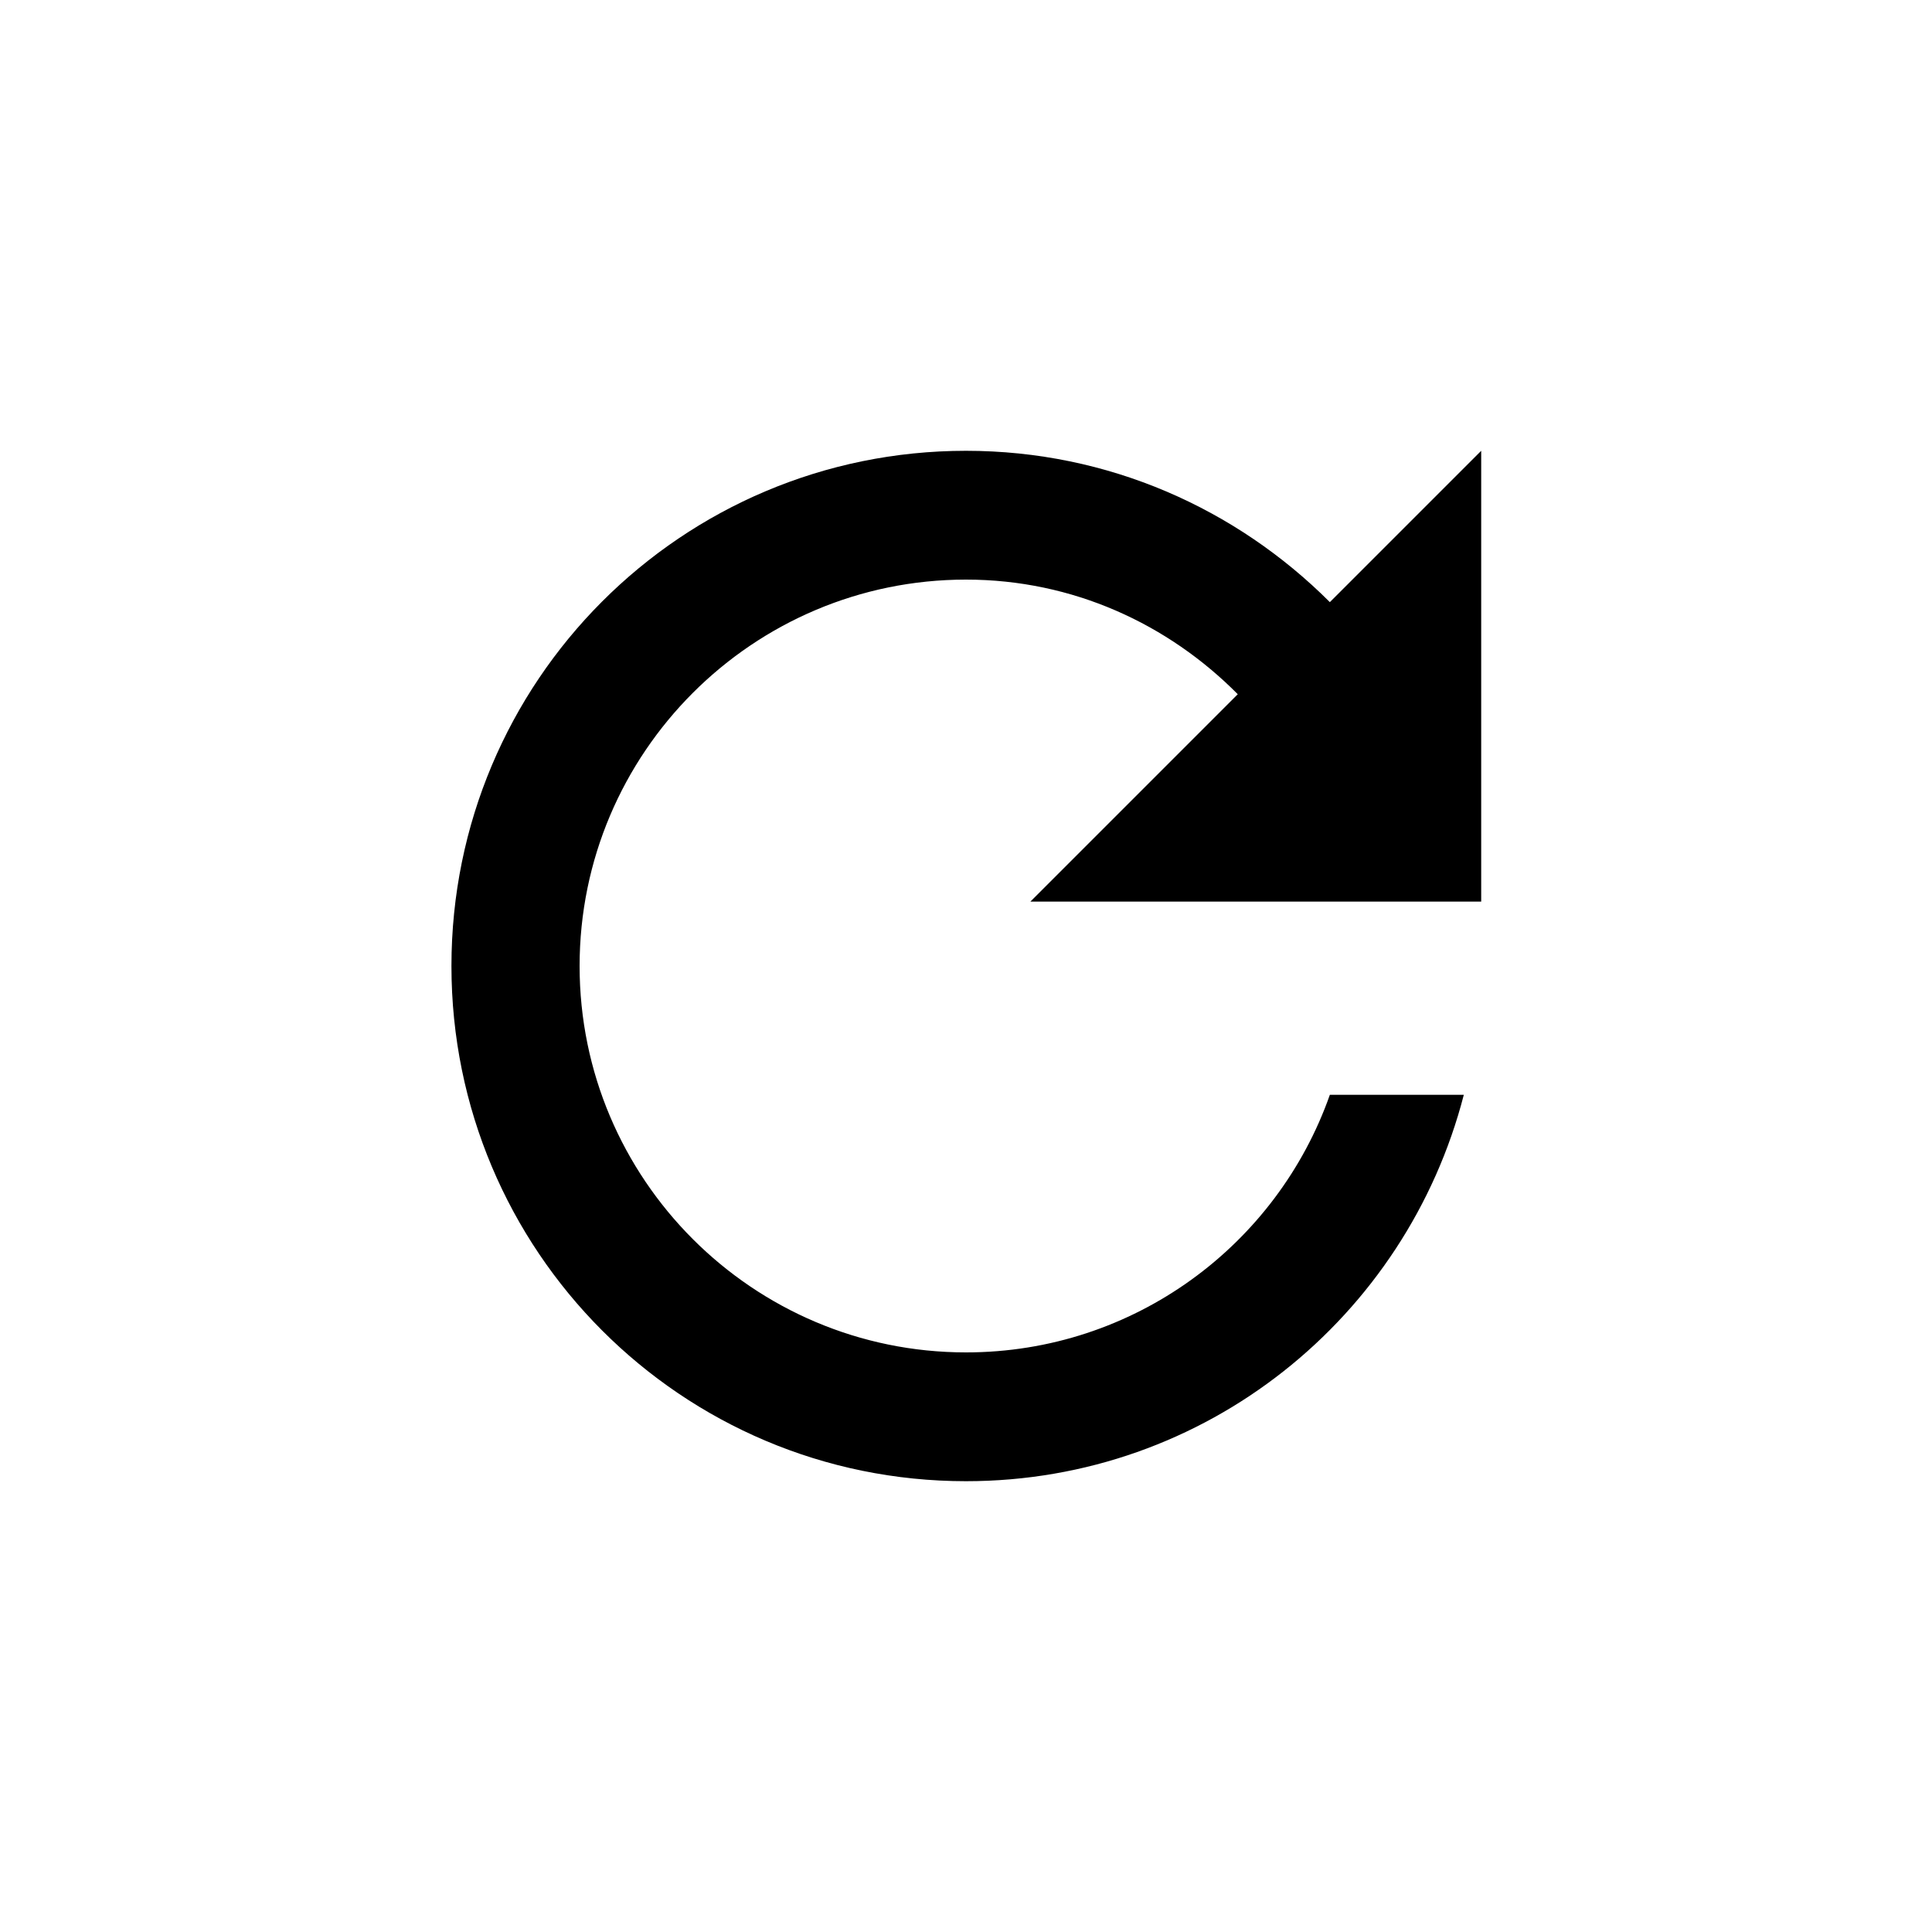
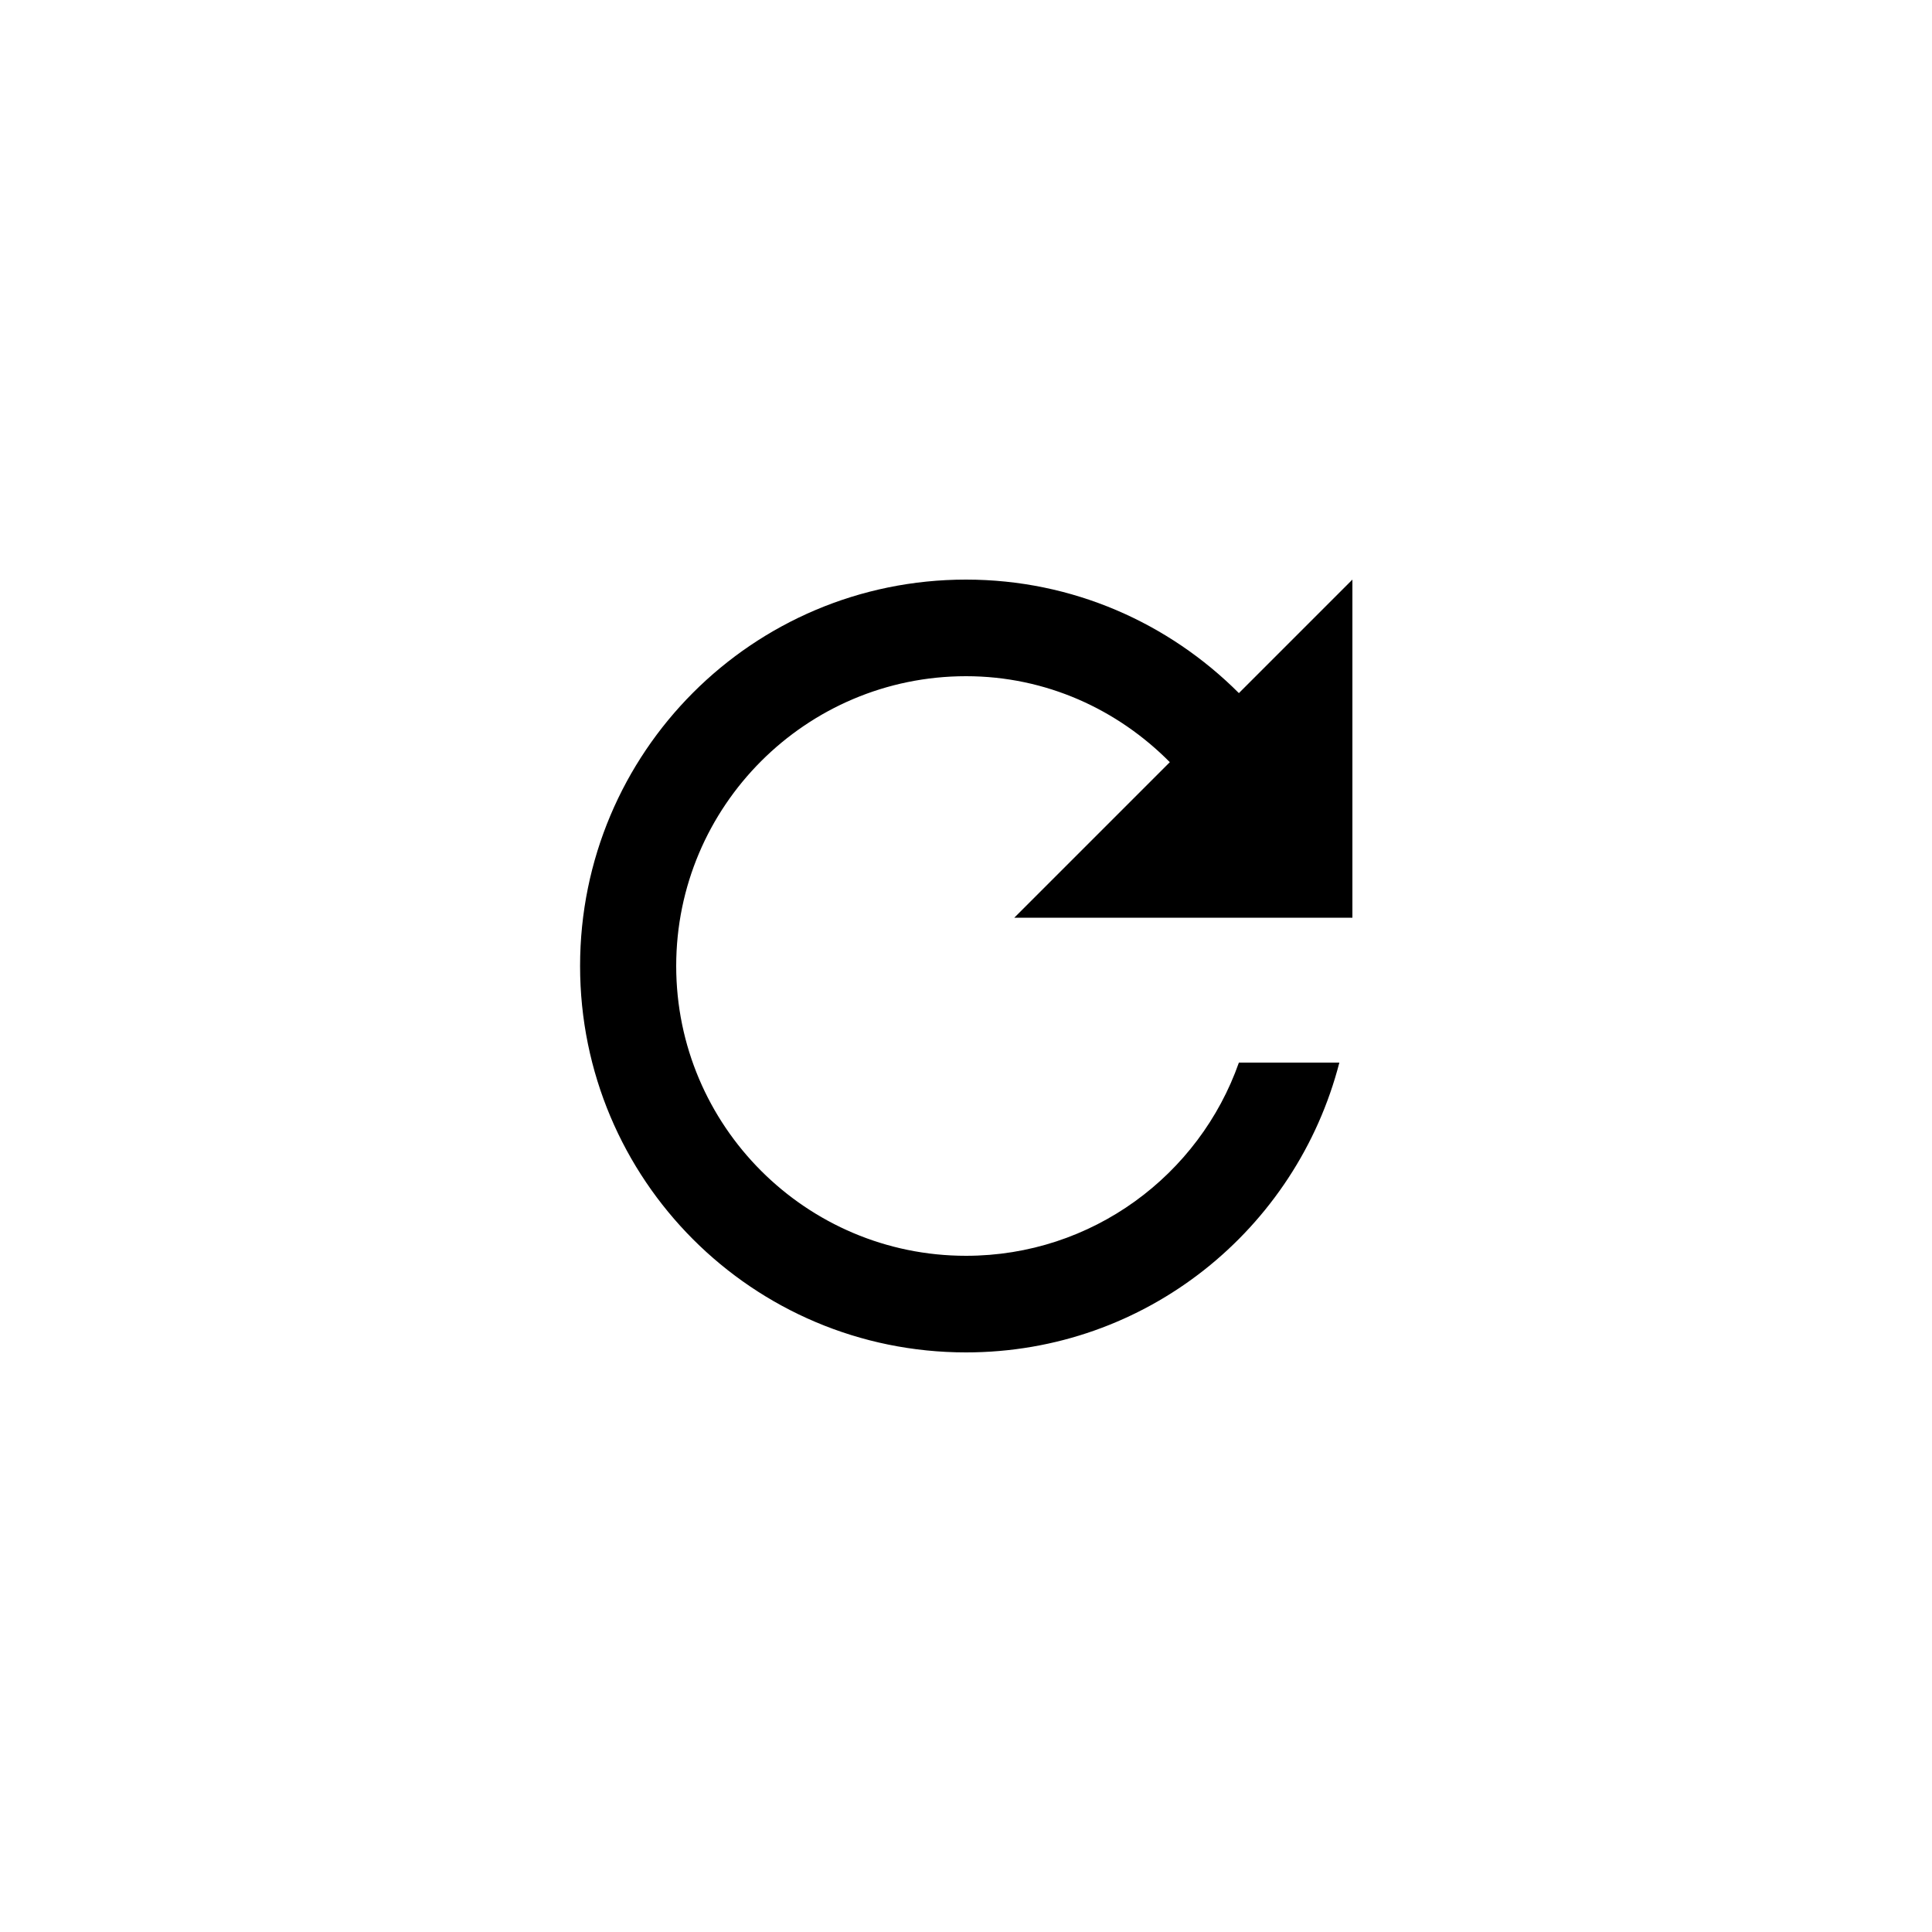
- <svg xmlns="http://www.w3.org/2000/svg" viewBox="0 0 30 30">
-   <g transform="translate(3,3)">
+ <svg xmlns="http://www.w3.org/2000/svg" viewBox="0 0 40 40">
+   <g transform="translate(8,8)">
    <path fill="#000000" d="M17.65,6.35C16.2,4.9,14.21,4,12,4c-4.42,0-7.99,3.58-7.99,8s3.57,8,7.99,8c3.73,0,6.84-2.55,7.73-6h-2.08c-0.82,2.33-3.04,4-5.65,4c-3.31,0-6-2.69-6-6s2.69-6,6-6c1.66,0,3.14,0.69,4.22,1.78L13,11h7V4L17.65,6.35z" />
  </g>
</svg>
